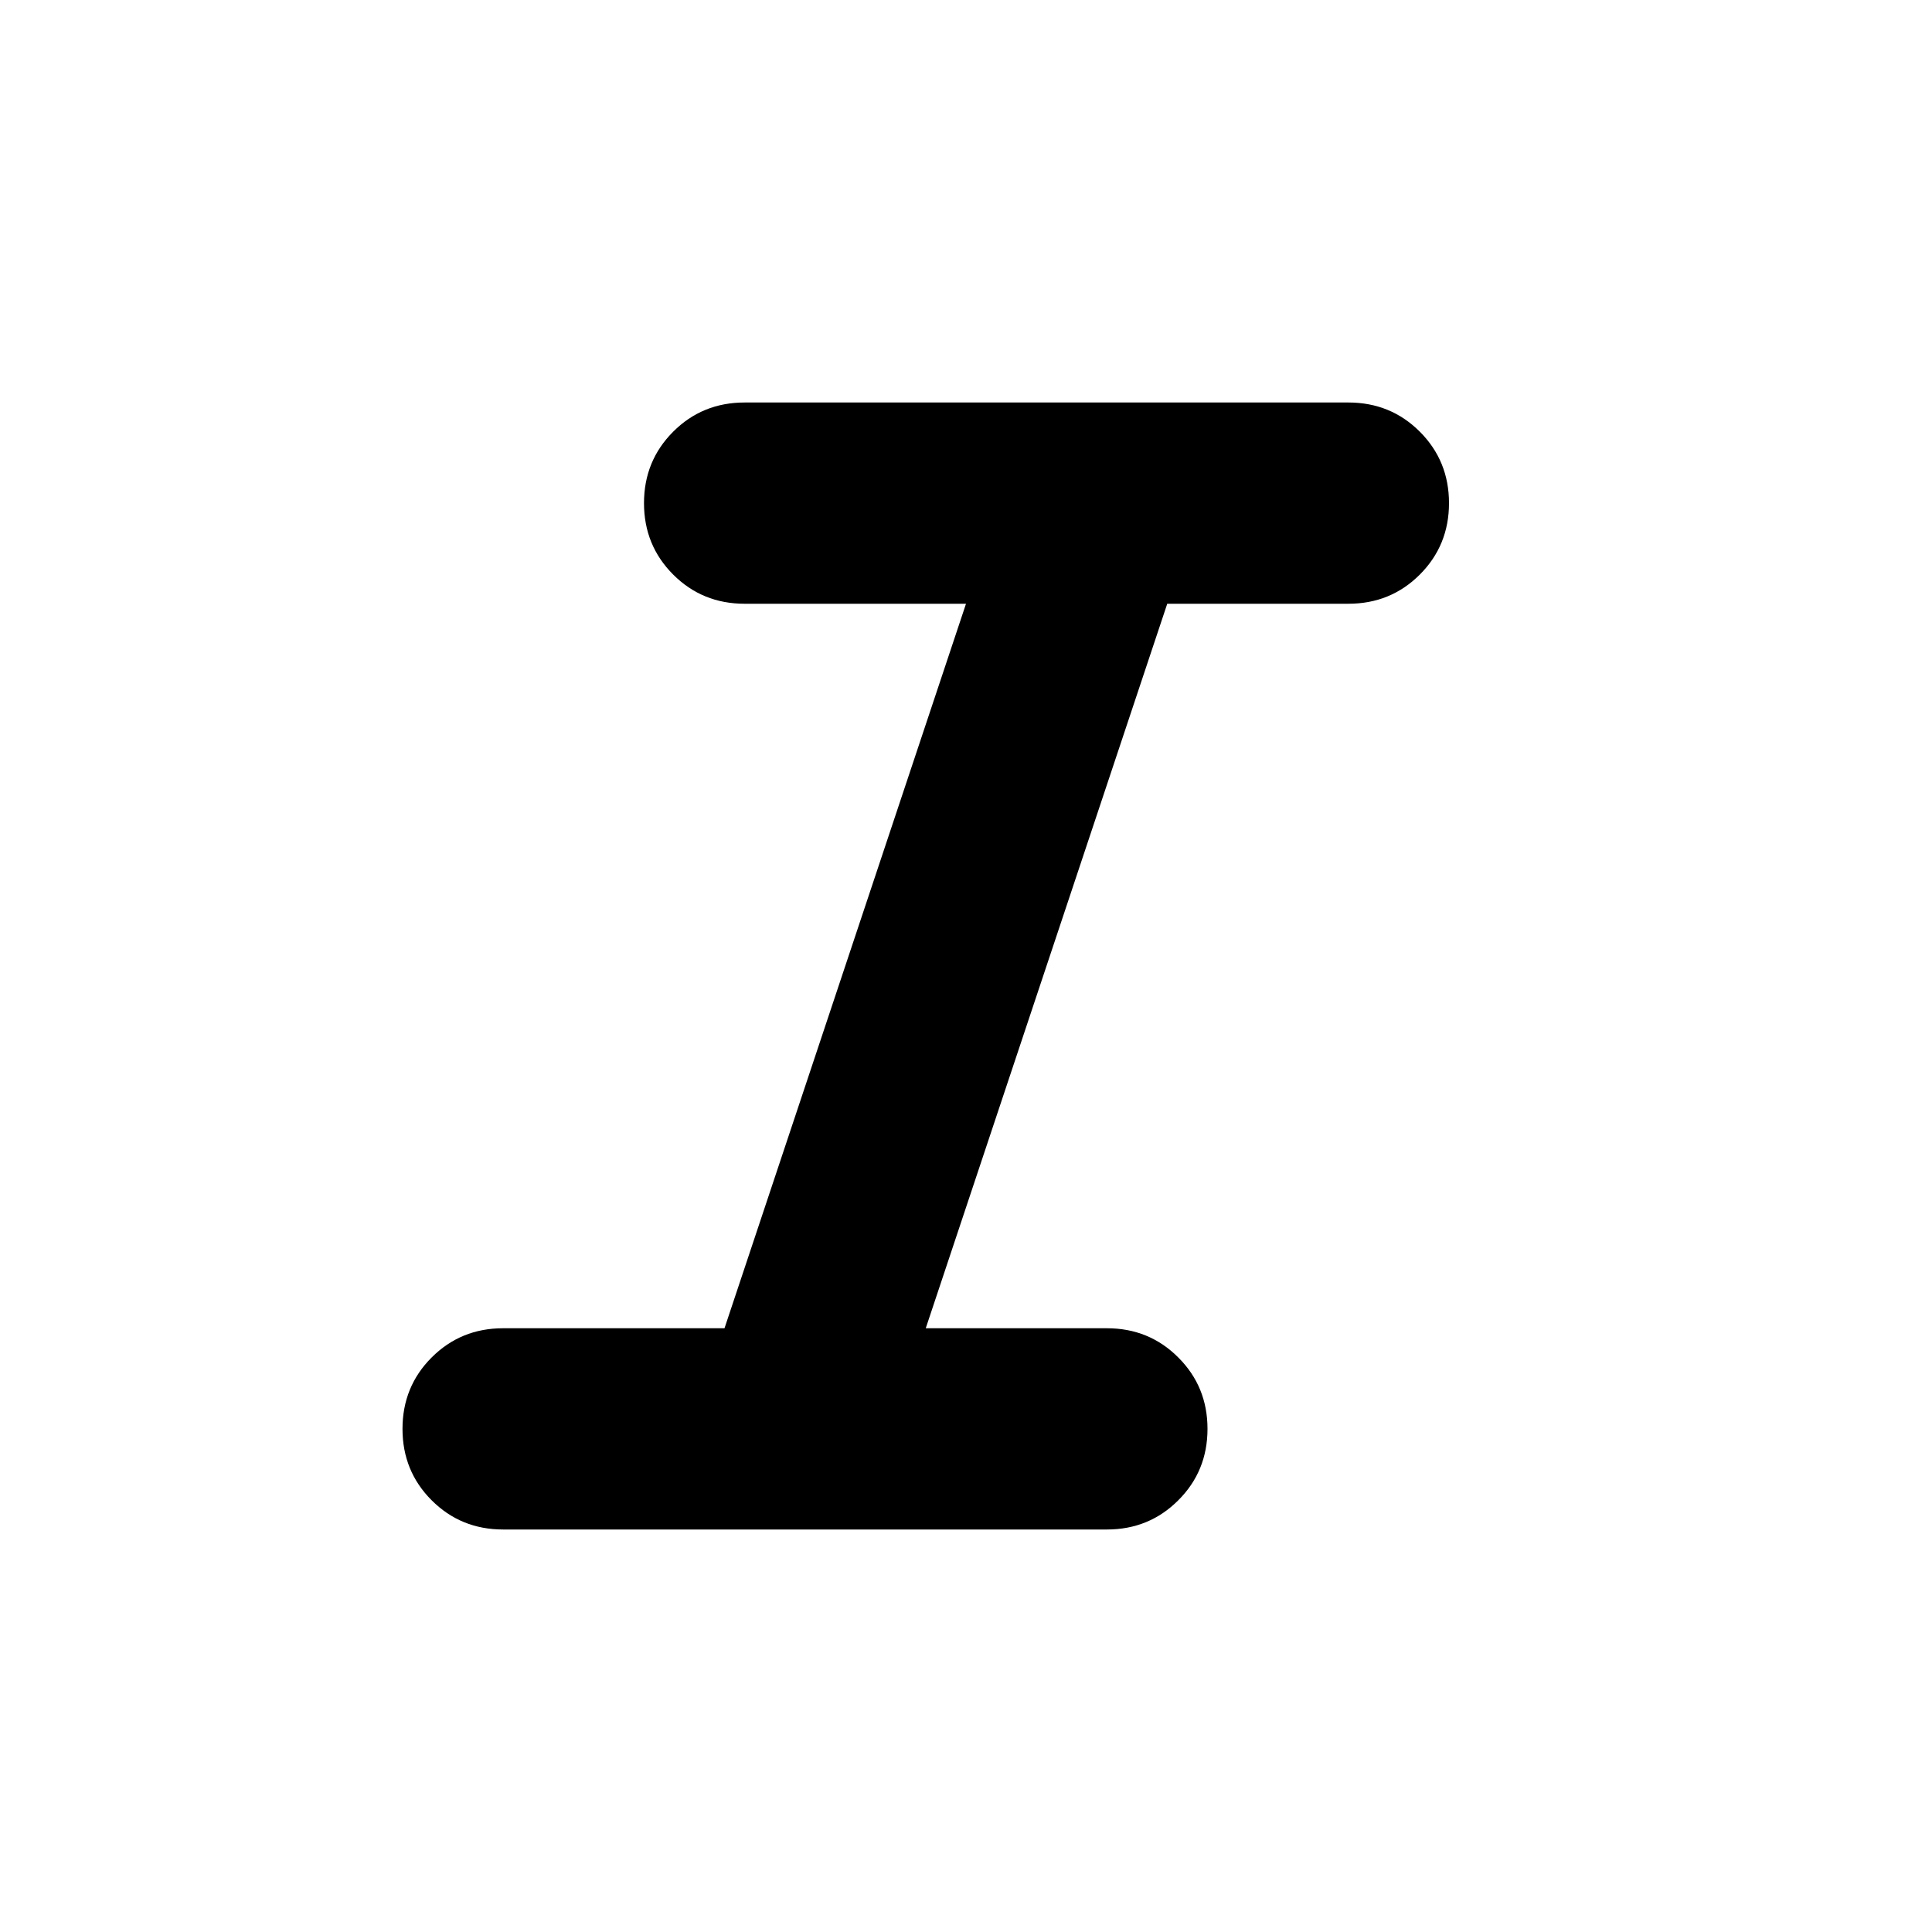
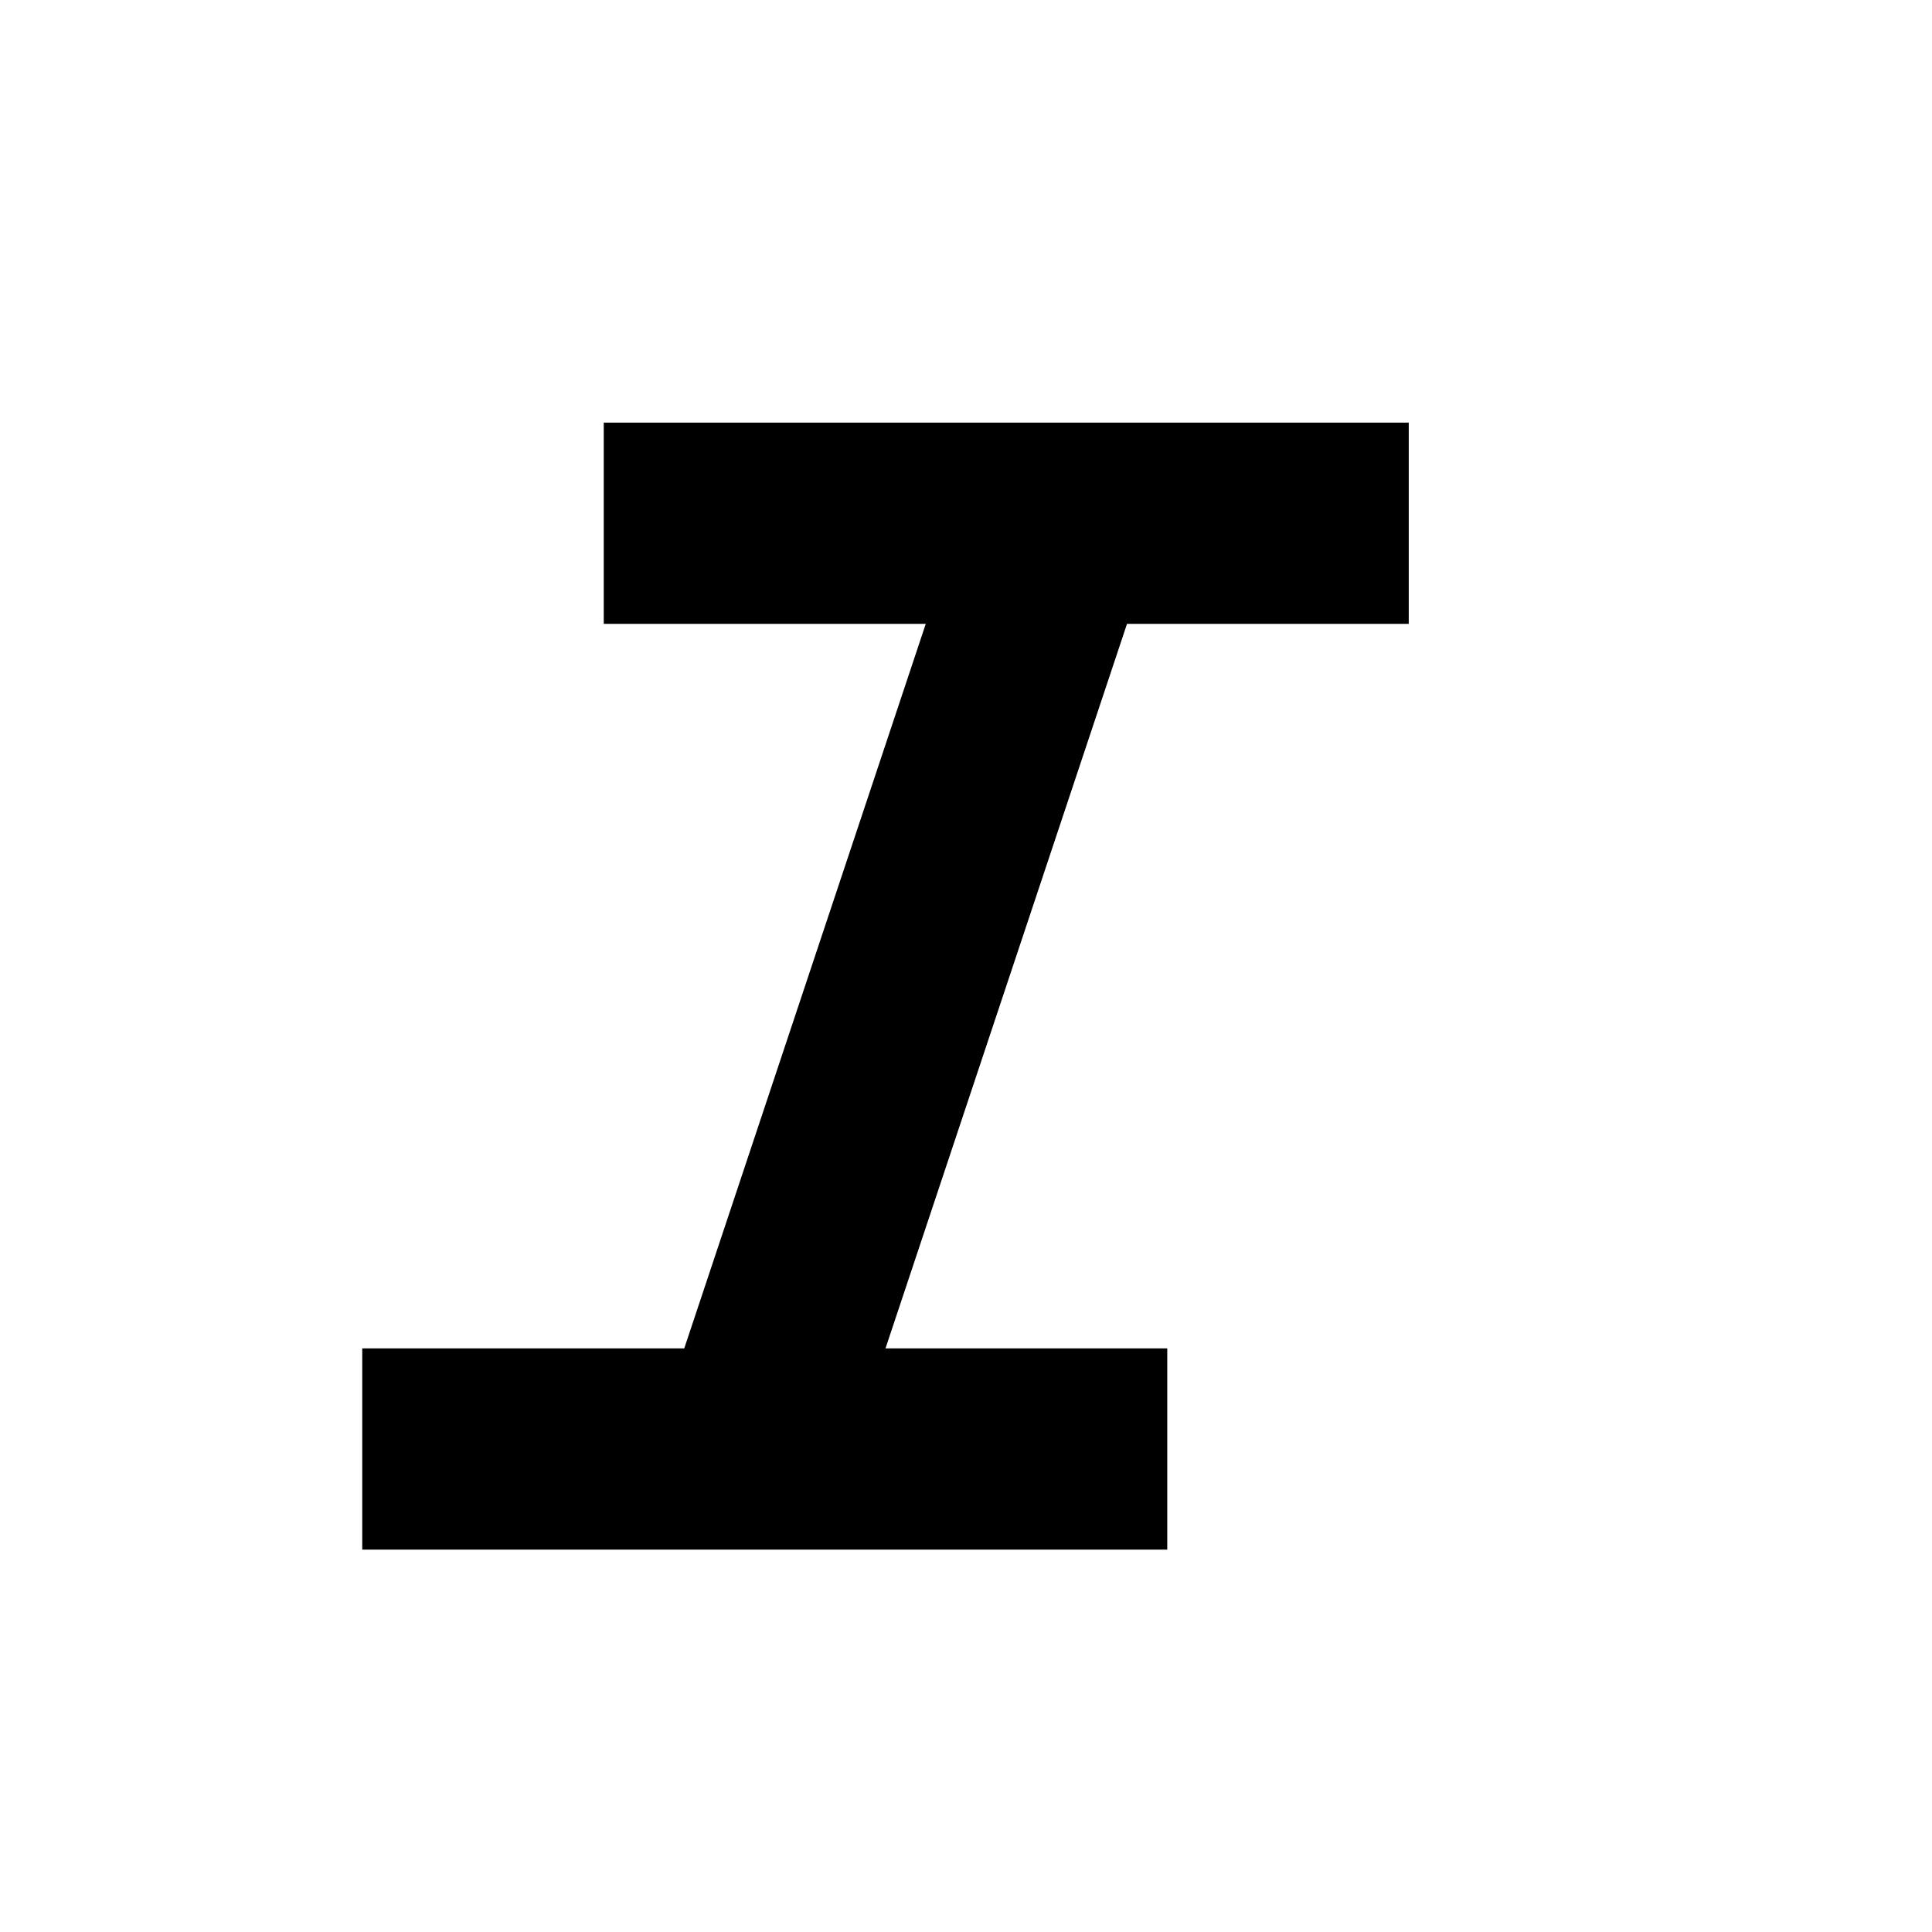
<svg xmlns="http://www.w3.org/2000/svg" width="24" height="24" viewBox="0 0 24 24" fill="none">
-   <path d="M6.25 19C5.9 19 5.604 18.879 5.362 18.637C5.121 18.396 5 18.1 5 17.75C5 17.4 5.121 17.104 5.362 16.863C5.604 16.621 5.9 16.5 6.25 16.5H9L12 7.5H9.25C8.9 7.5 8.604 7.379 8.363 7.138C8.121 6.896 8 6.6 8 6.25C8 5.9 8.121 5.604 8.363 5.362C8.604 5.121 8.9 5 9.25 5H16.75C17.1 5 17.396 5.121 17.637 5.362C17.879 5.604 18 5.9 18 6.25C18 6.6 17.879 6.896 17.637 7.138C17.396 7.379 17.1 7.5 16.75 7.5H14.5L11.5 16.5H13.75C14.1 16.5 14.396 16.621 14.637 16.863C14.879 17.104 15 17.4 15 17.75C15 18.1 14.879 18.396 14.637 18.637C14.396 18.879 14.1 19 13.75 19H6.25Z" fill="black" />
+   <path d="M4.5 19.25V16.75H8.5L11.5 7.75H7.5V5.25H17.5V7.75H14L11 16.75H14.5V19.25H4.5Z" fill="black" />
</svg>
